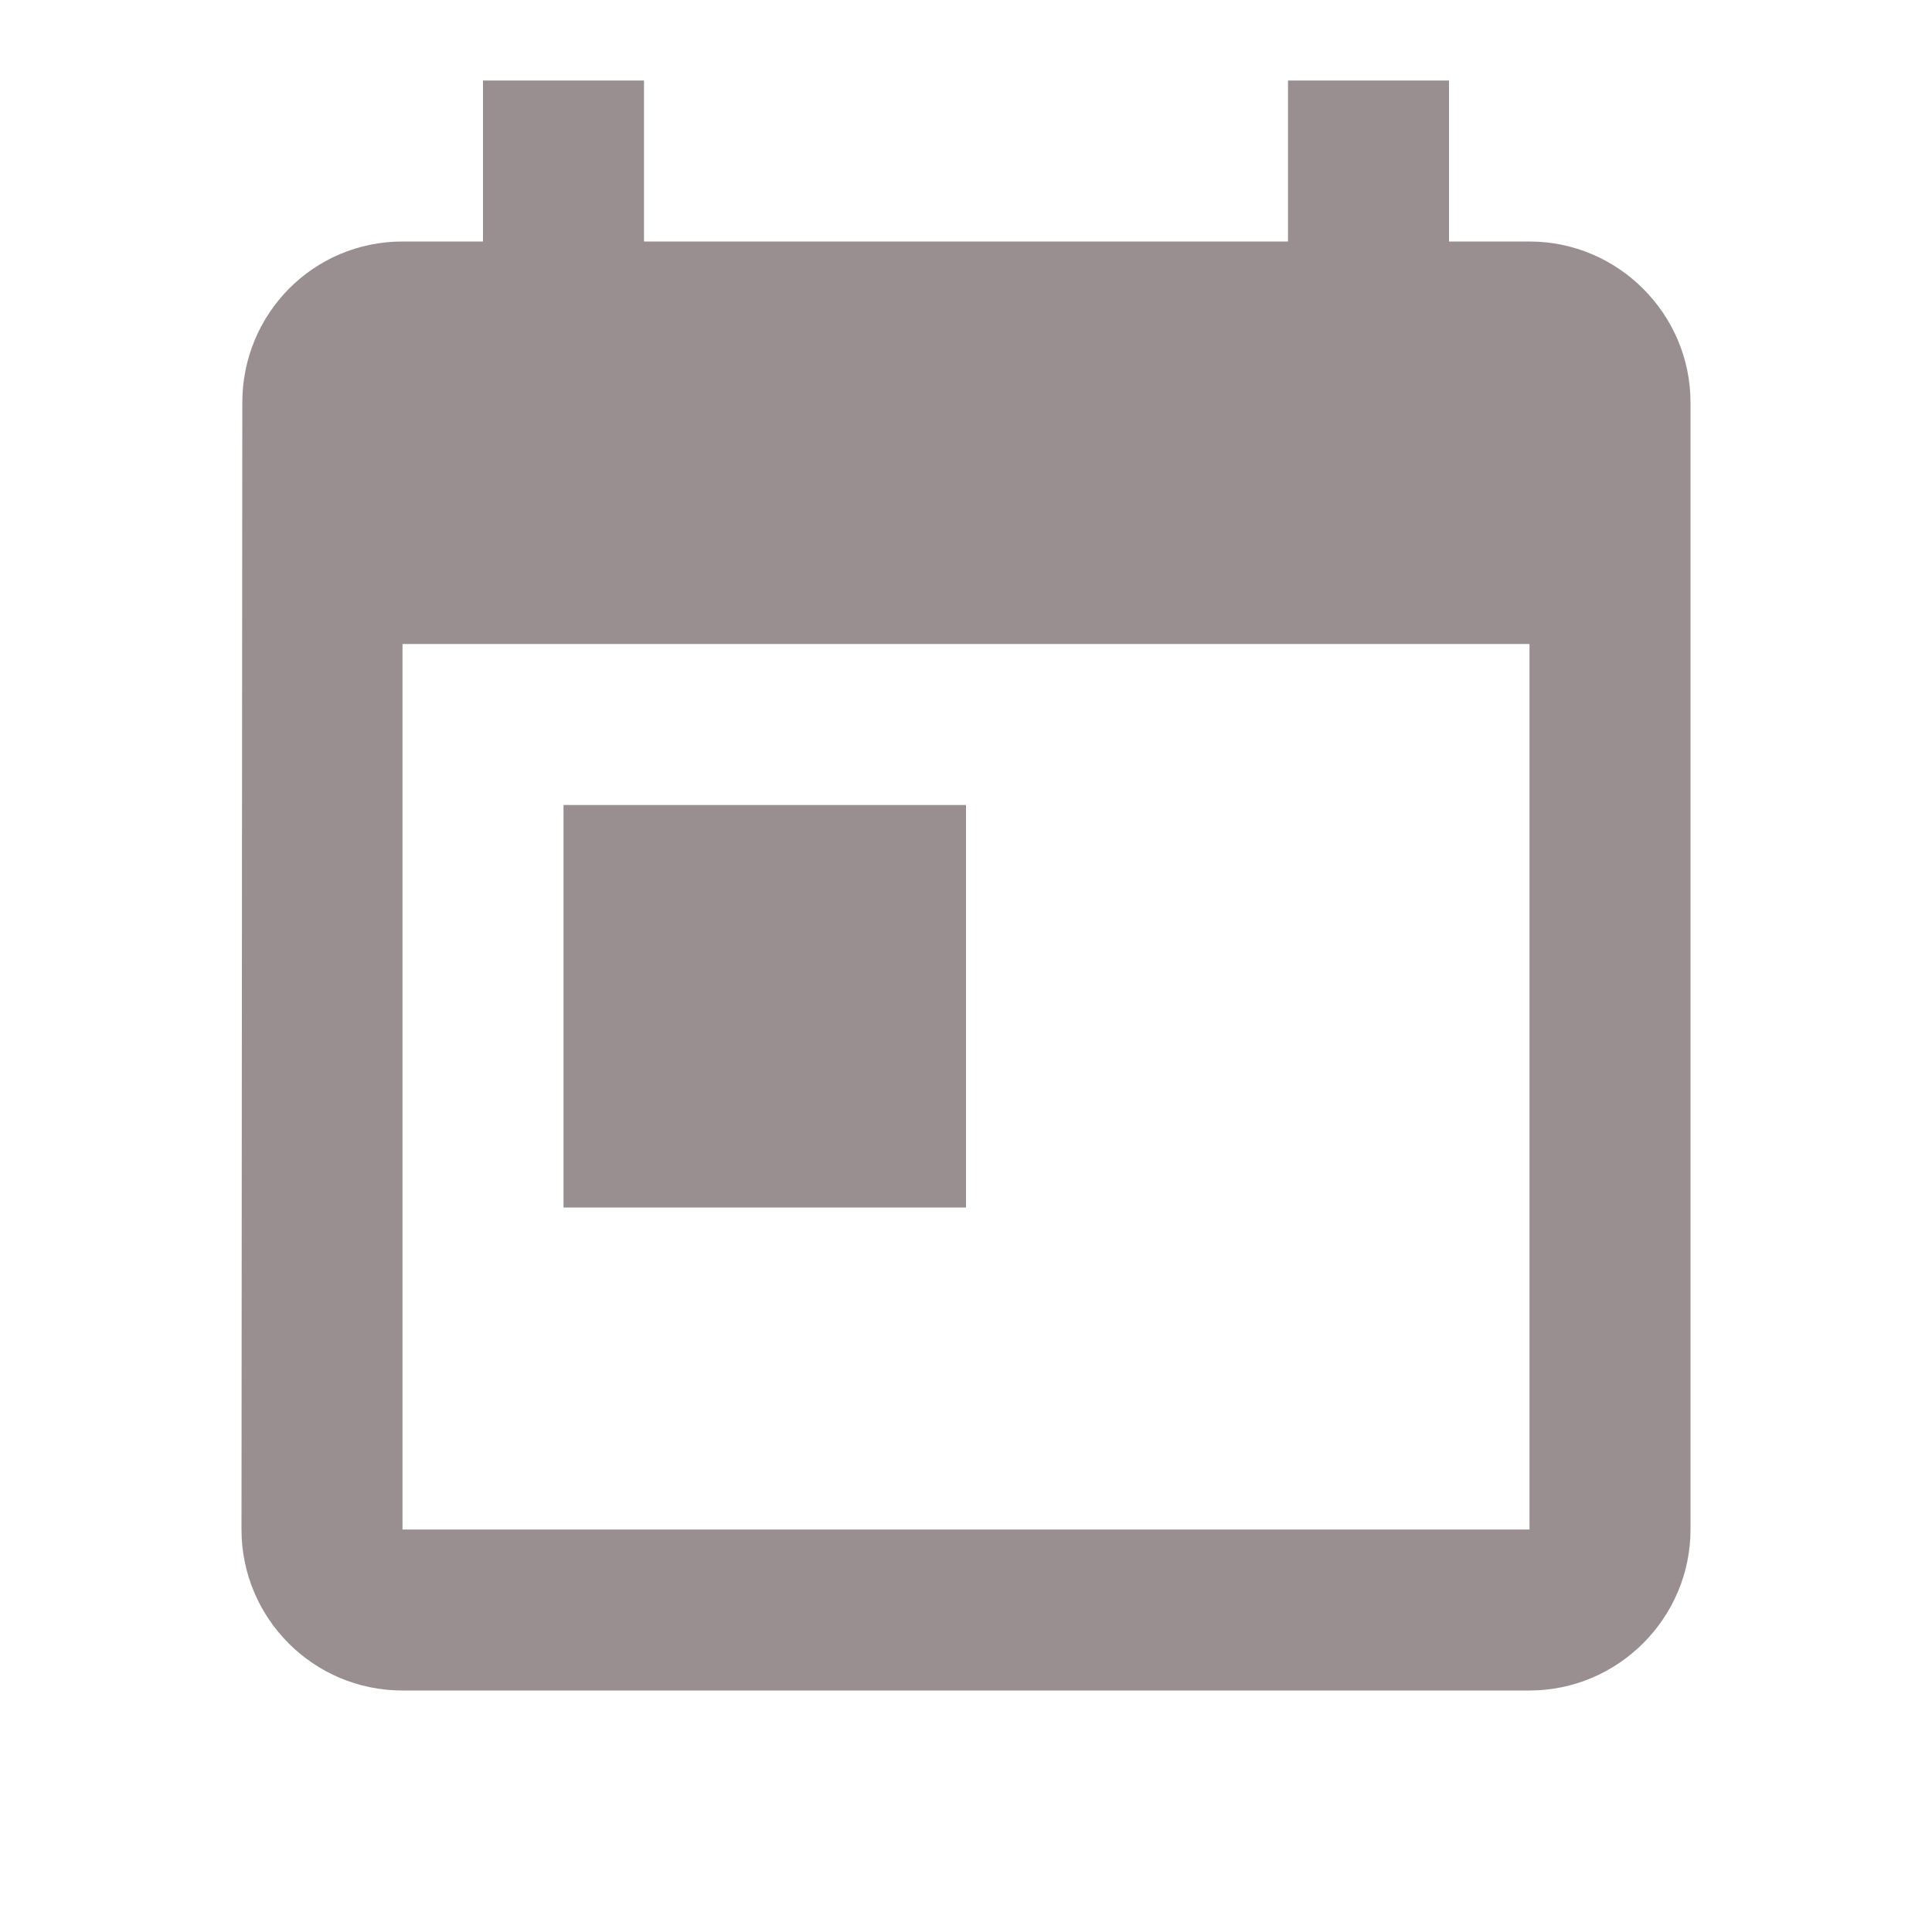
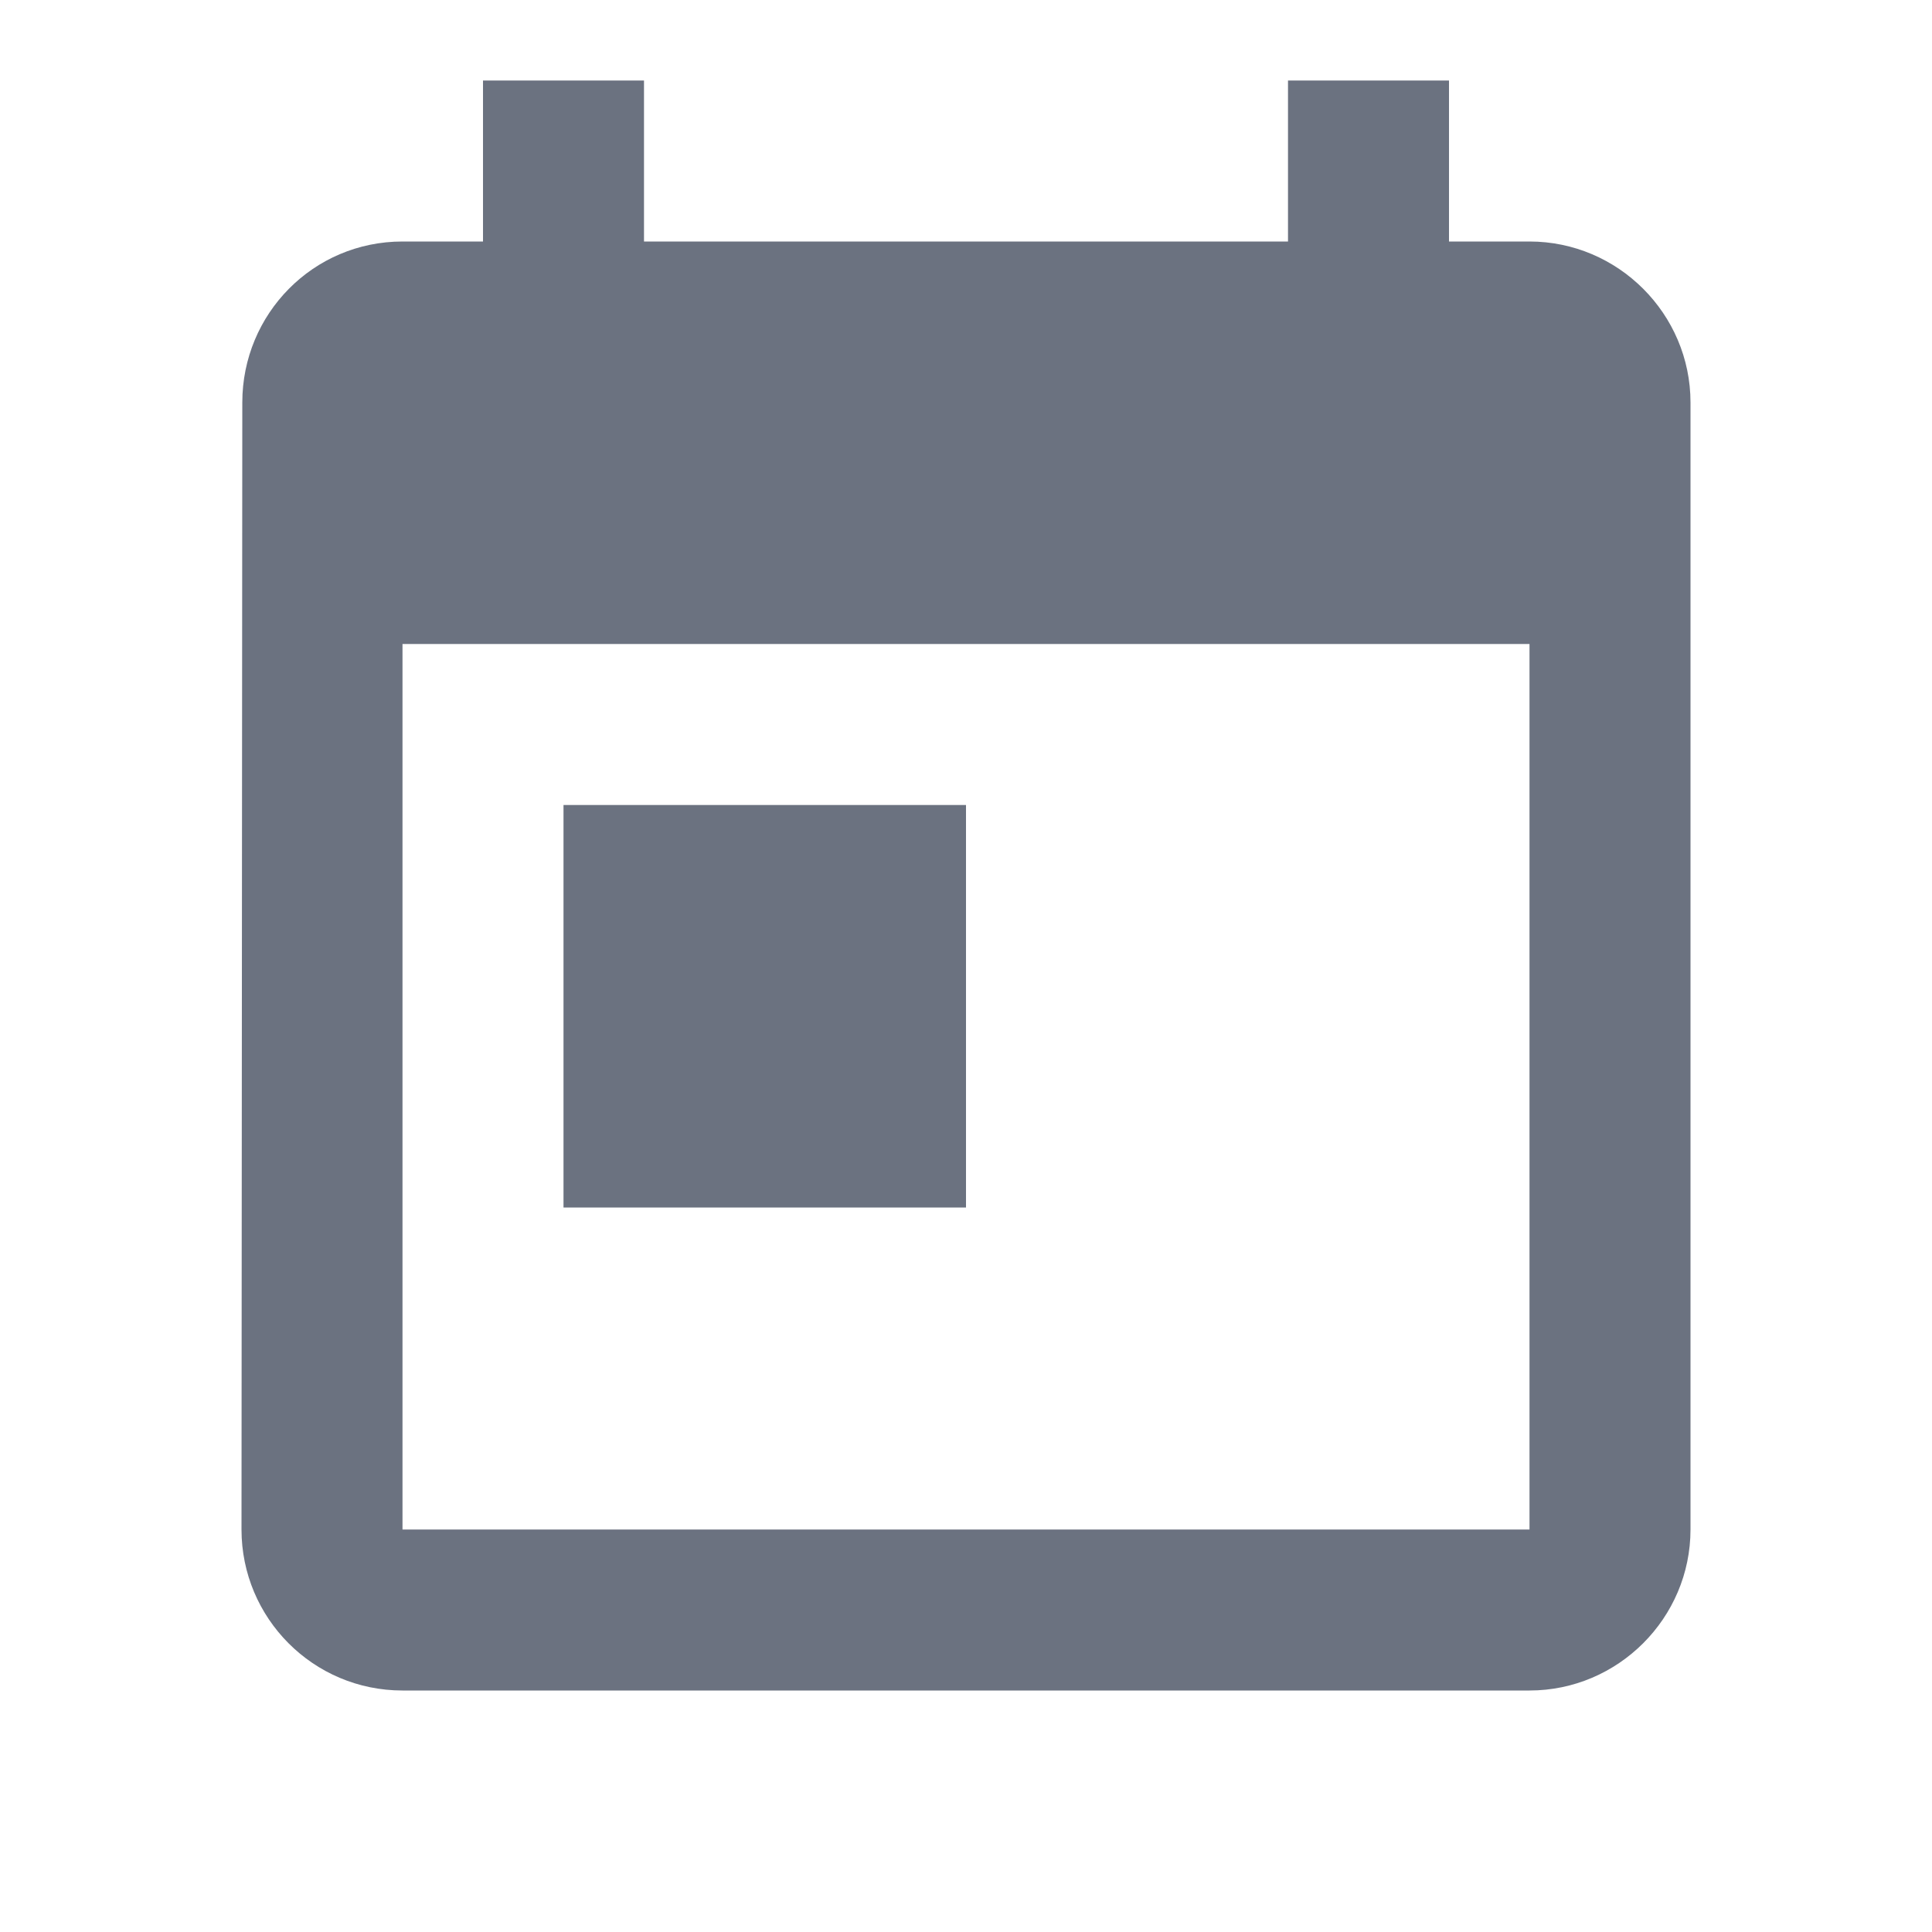
<svg xmlns="http://www.w3.org/2000/svg" viewBox="0 0 24 24">
-   <path fill="#9A8F90" d="M19 3h-1V1h-2v2H8V1H6v2H5c-1.11 0-1.99.9-1.99 2L3 19c0 1.1.89 2 2 2h14c1.1 0 2-.9 2-2V5c0-1.1-.9-2-2-2zm0 16H5V8h14v11zM7 10h5v5H7v-5z" />
+   <path fill="#6B7280" d="M19 3h-1V1h-2v2H8V1H6v2H5c-1.11 0-1.99.9-1.99 2L3 19c0 1.1.89 2 2 2h14c1.1 0 2-.9 2-2V5c0-1.1-.9-2-2-2zm0 16H5V8h14v11zM7 10h5v5H7v-5z" />
</svg>
